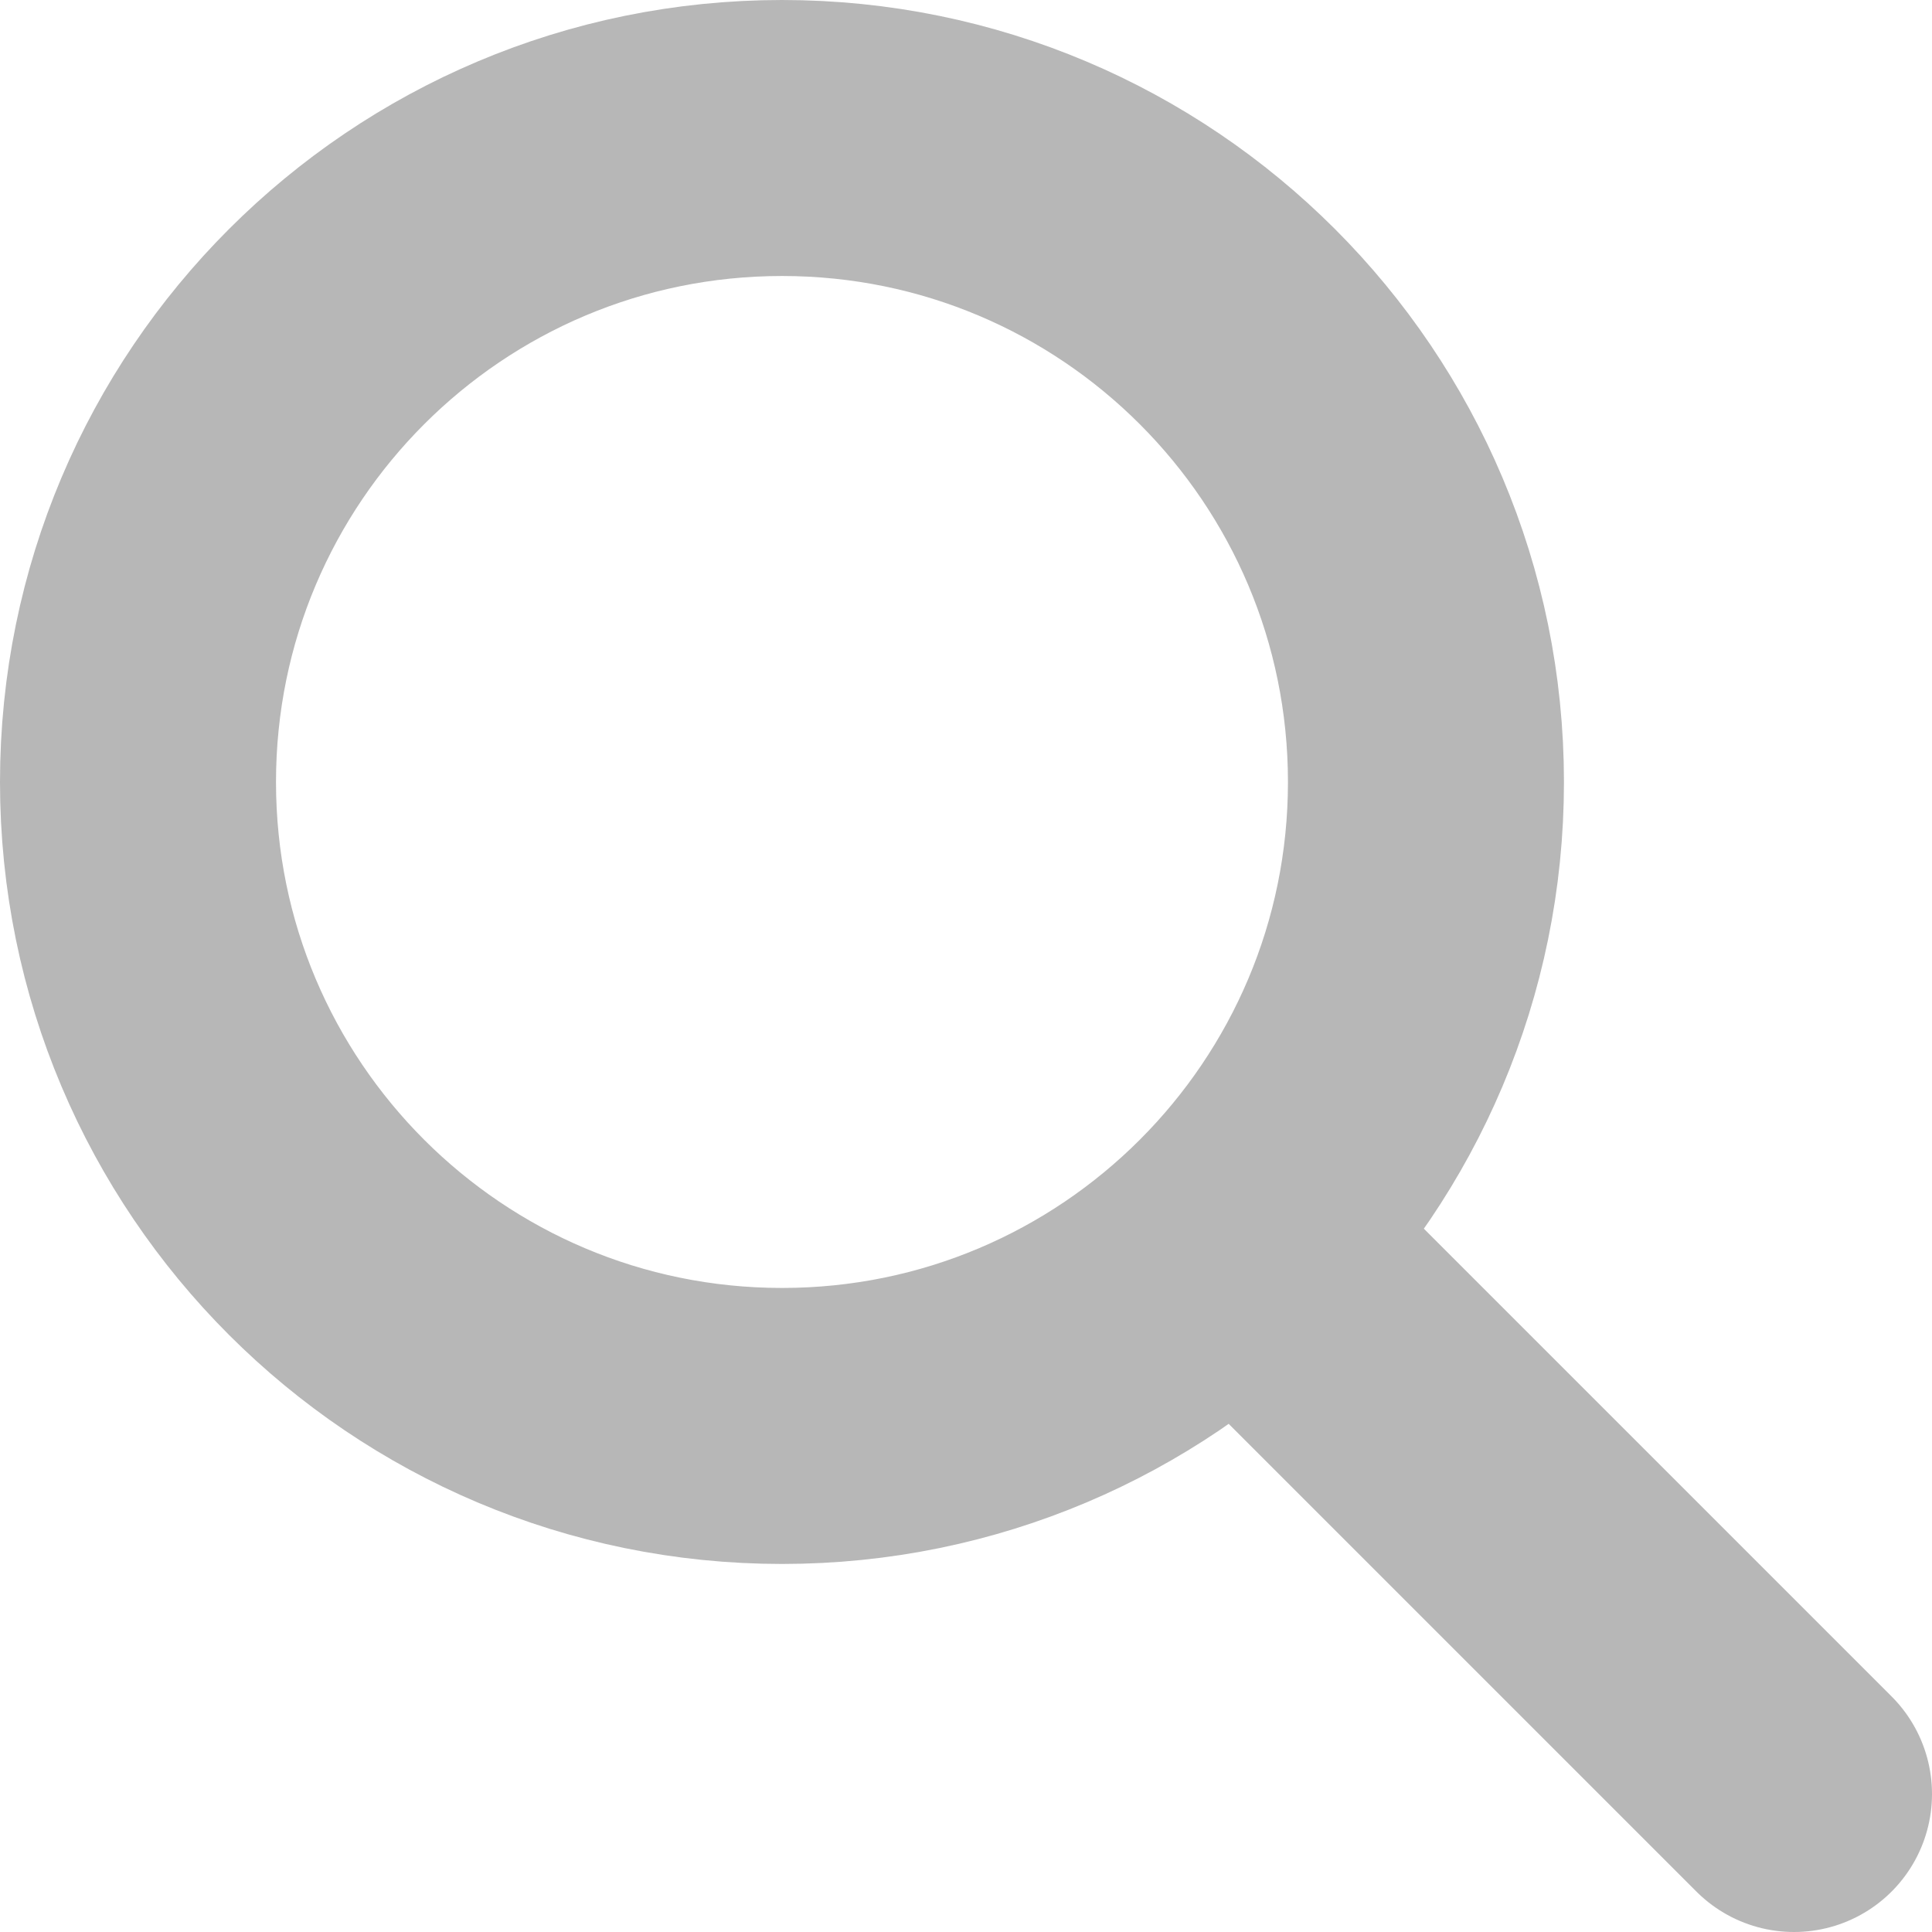
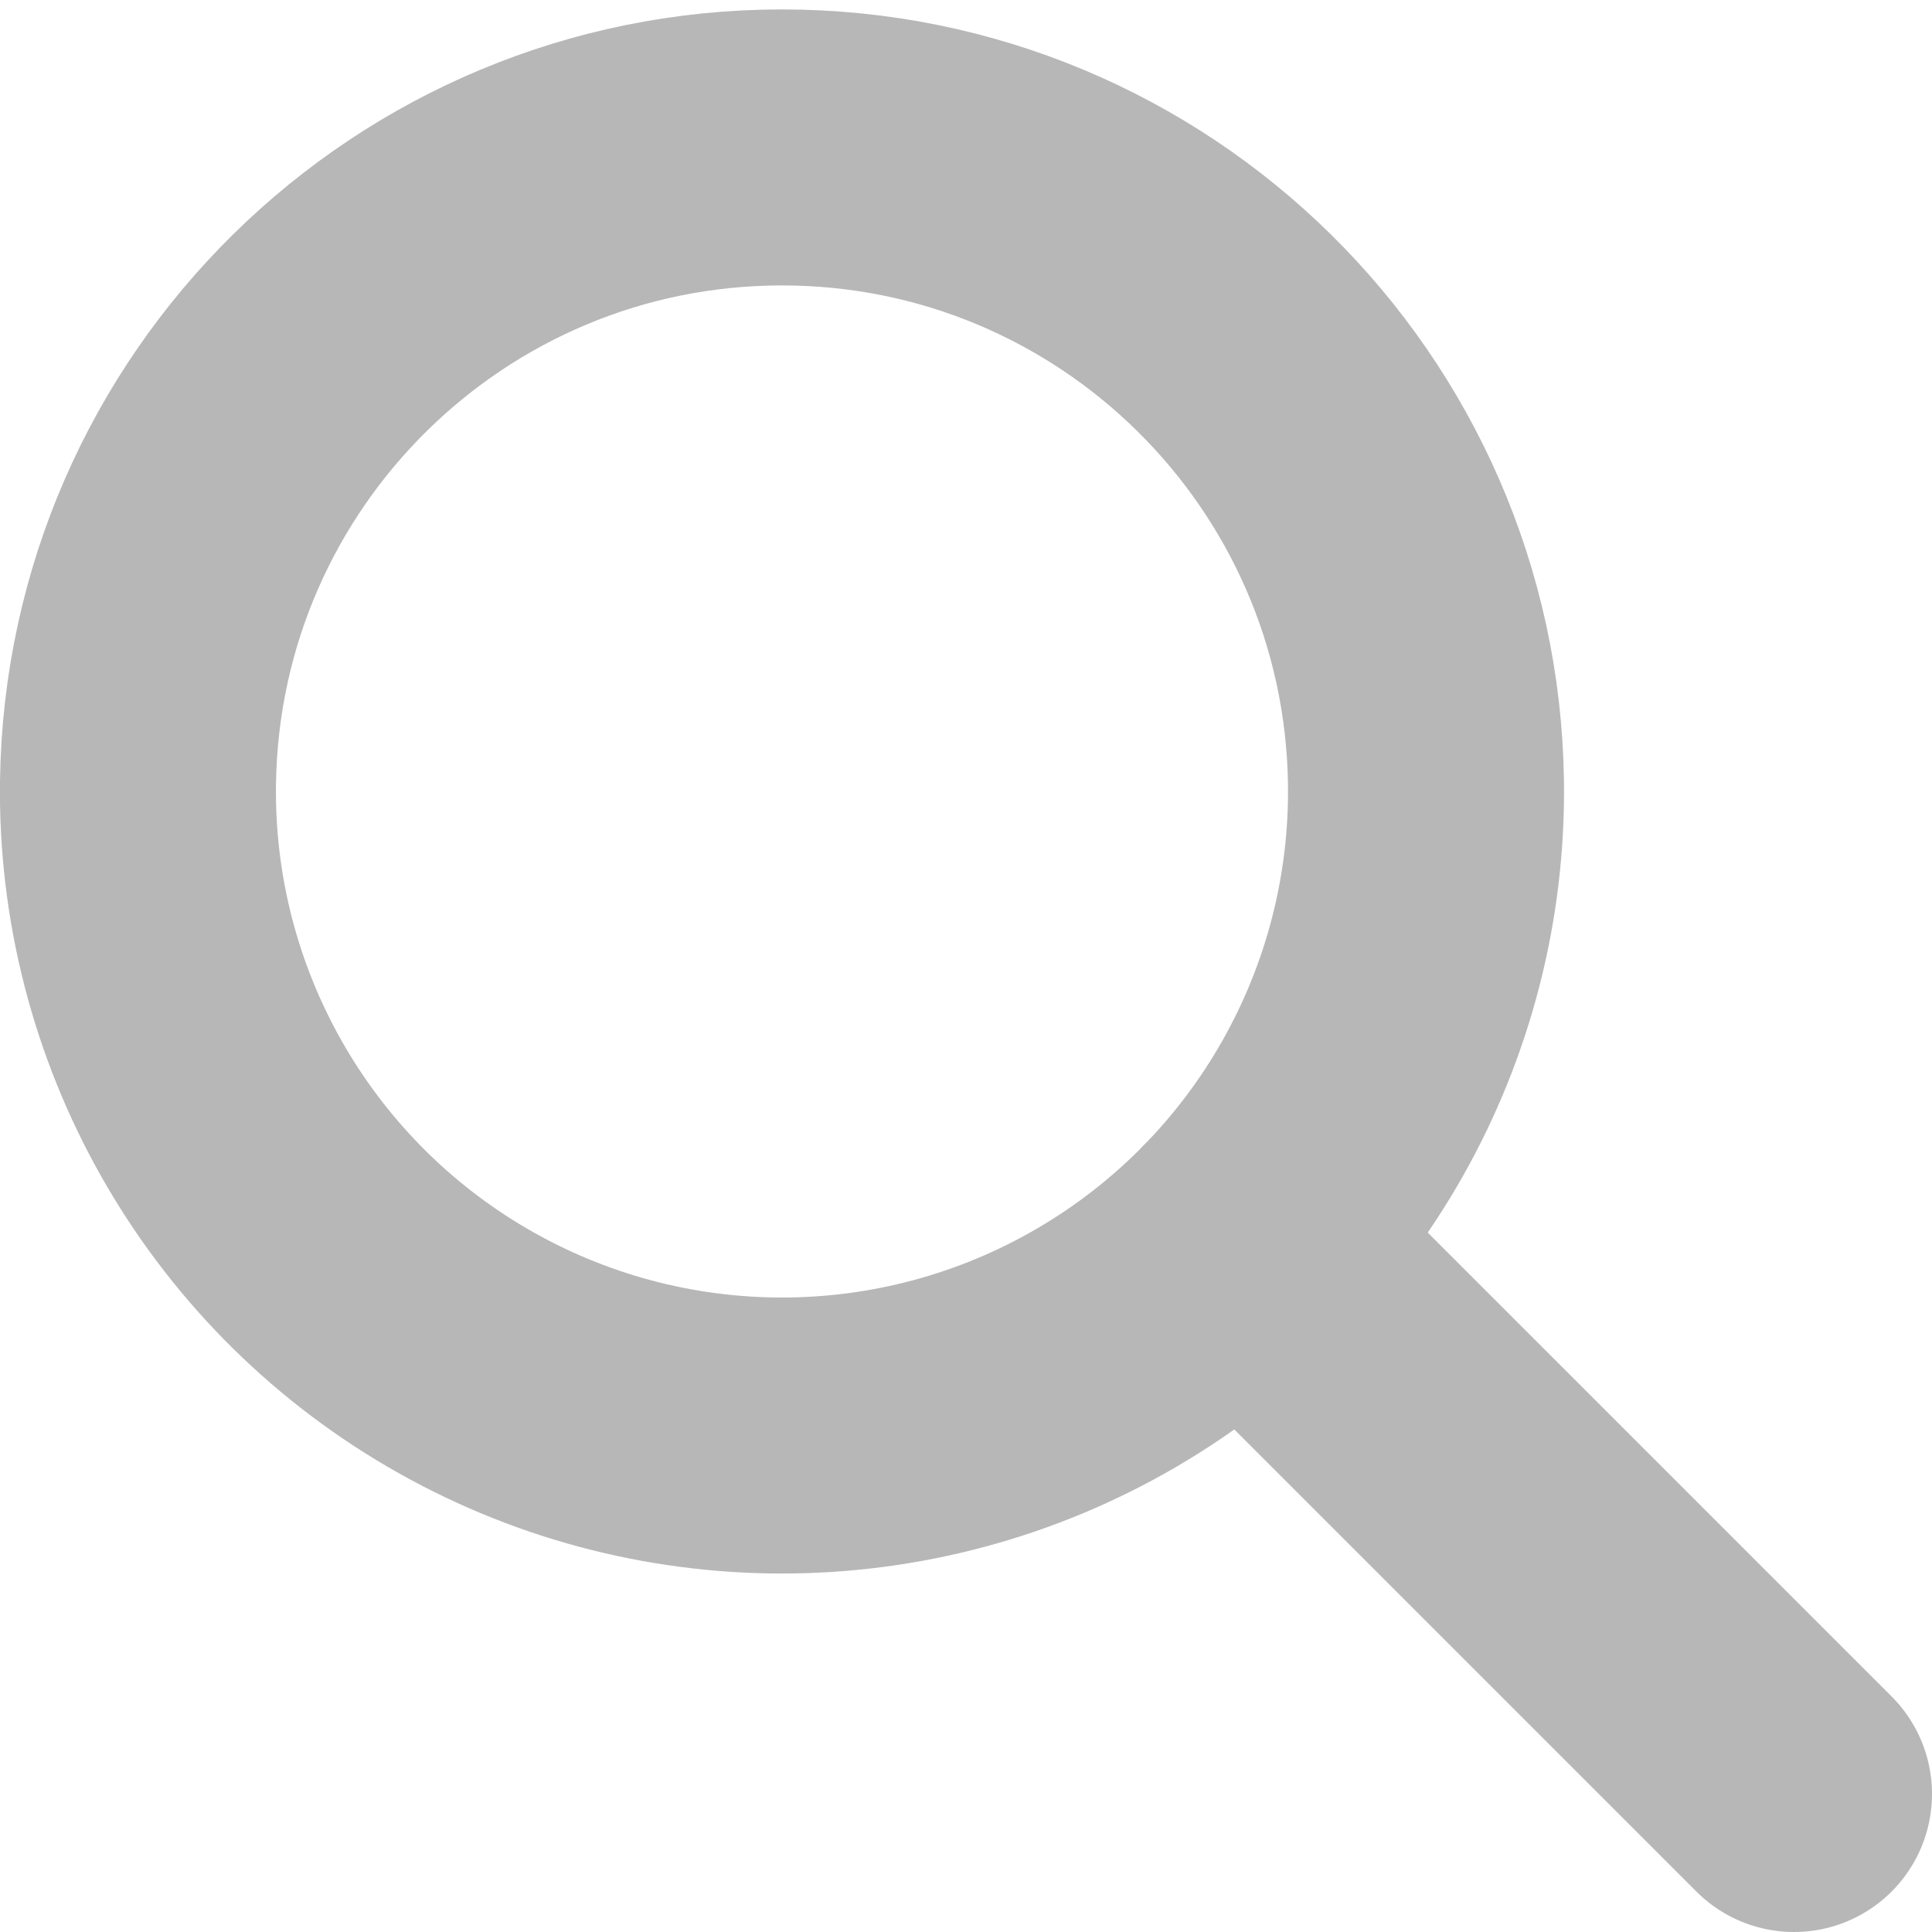
- <svg xmlns="http://www.w3.org/2000/svg" width="14" height="14" viewBox="0 0 14 14" fill="none">
-   <path d="M13 13L9 9M10.333 5.667C10.333 8.244 8.244 10.333 5.667 10.333C3.089 10.333 1 8.244 1 5.667C1 3.089 3.089 1 5.667 1C8.244 1 10.333 3.089 10.333 5.667Z" stroke="#0F0F10" stroke-opacity="0.3" stroke-width="2" stroke-linecap="round" stroke-linejoin="round" />
+ <svg xmlns="http://www.w3.org/2000/svg" width="14" height="14" fill="none">
+   <path stroke="#0f0f10" stroke-linecap="round" stroke-linejoin="round" stroke-opacity=".3" stroke-width="2" d="M13 13 9 9m1.333-3.333a4.667 4.667 0 1 1-9.333 0 4.667 4.667 0 0 1 9.333 0" />
</svg>
